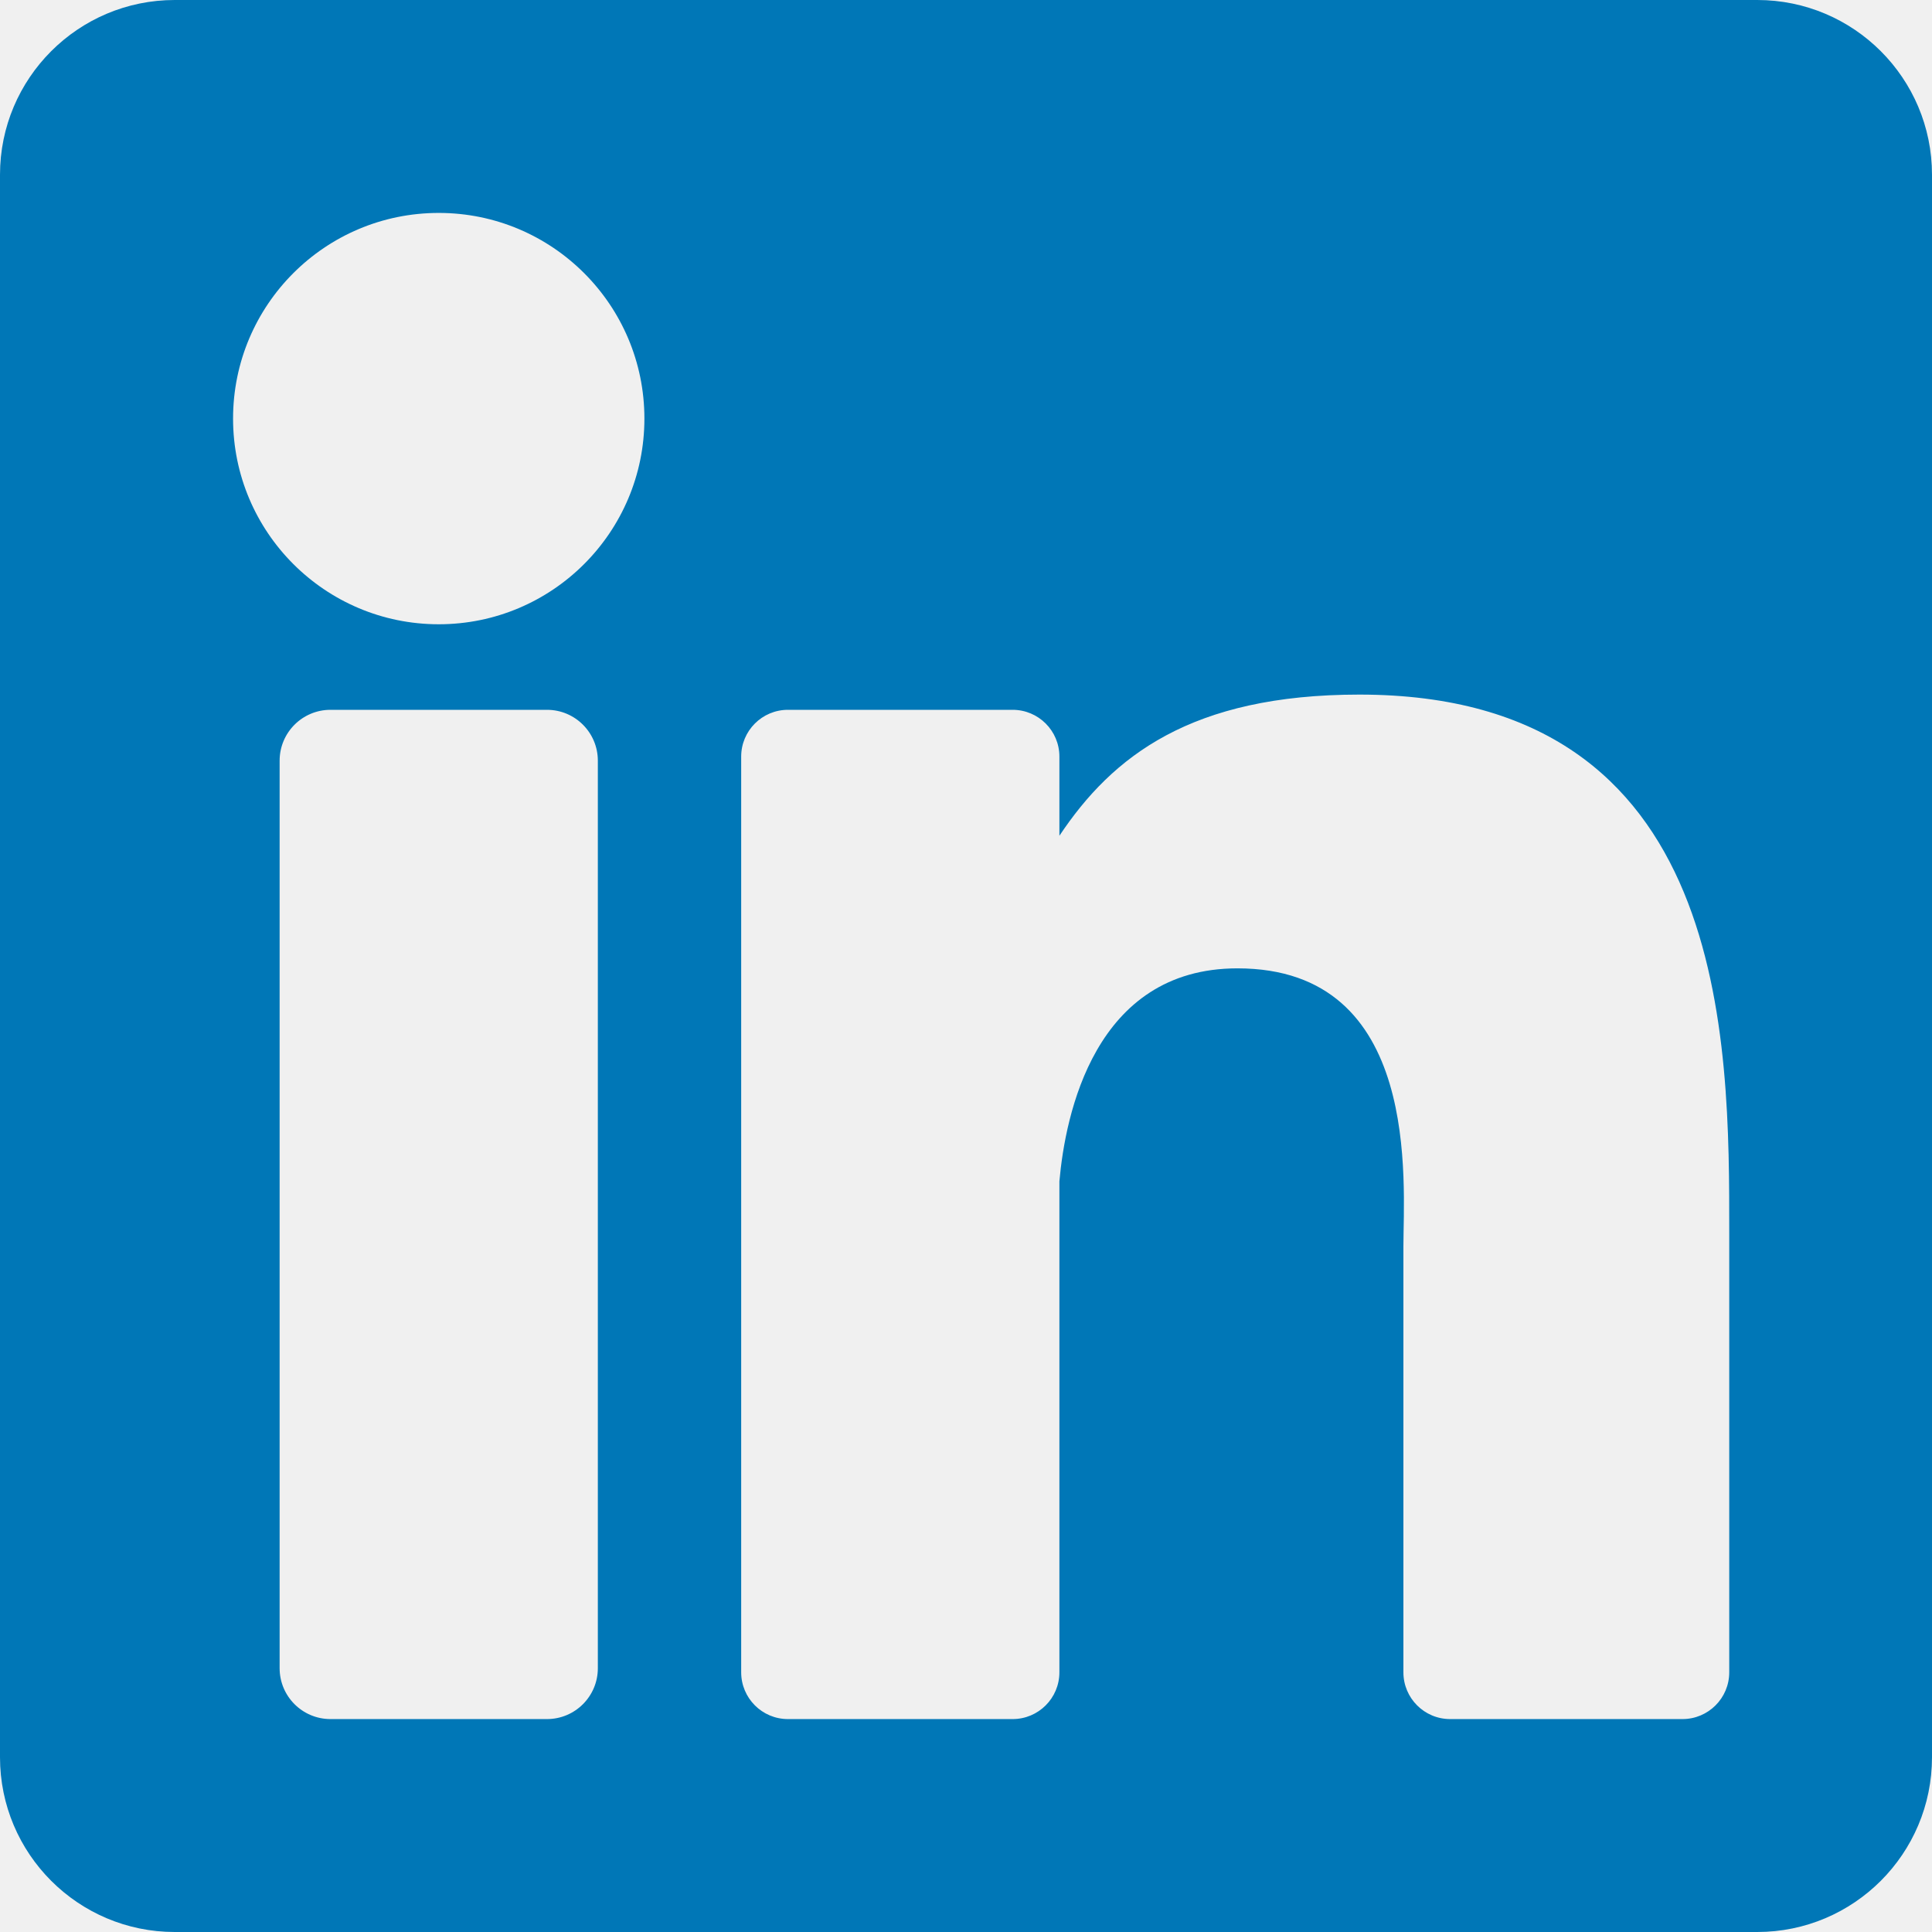
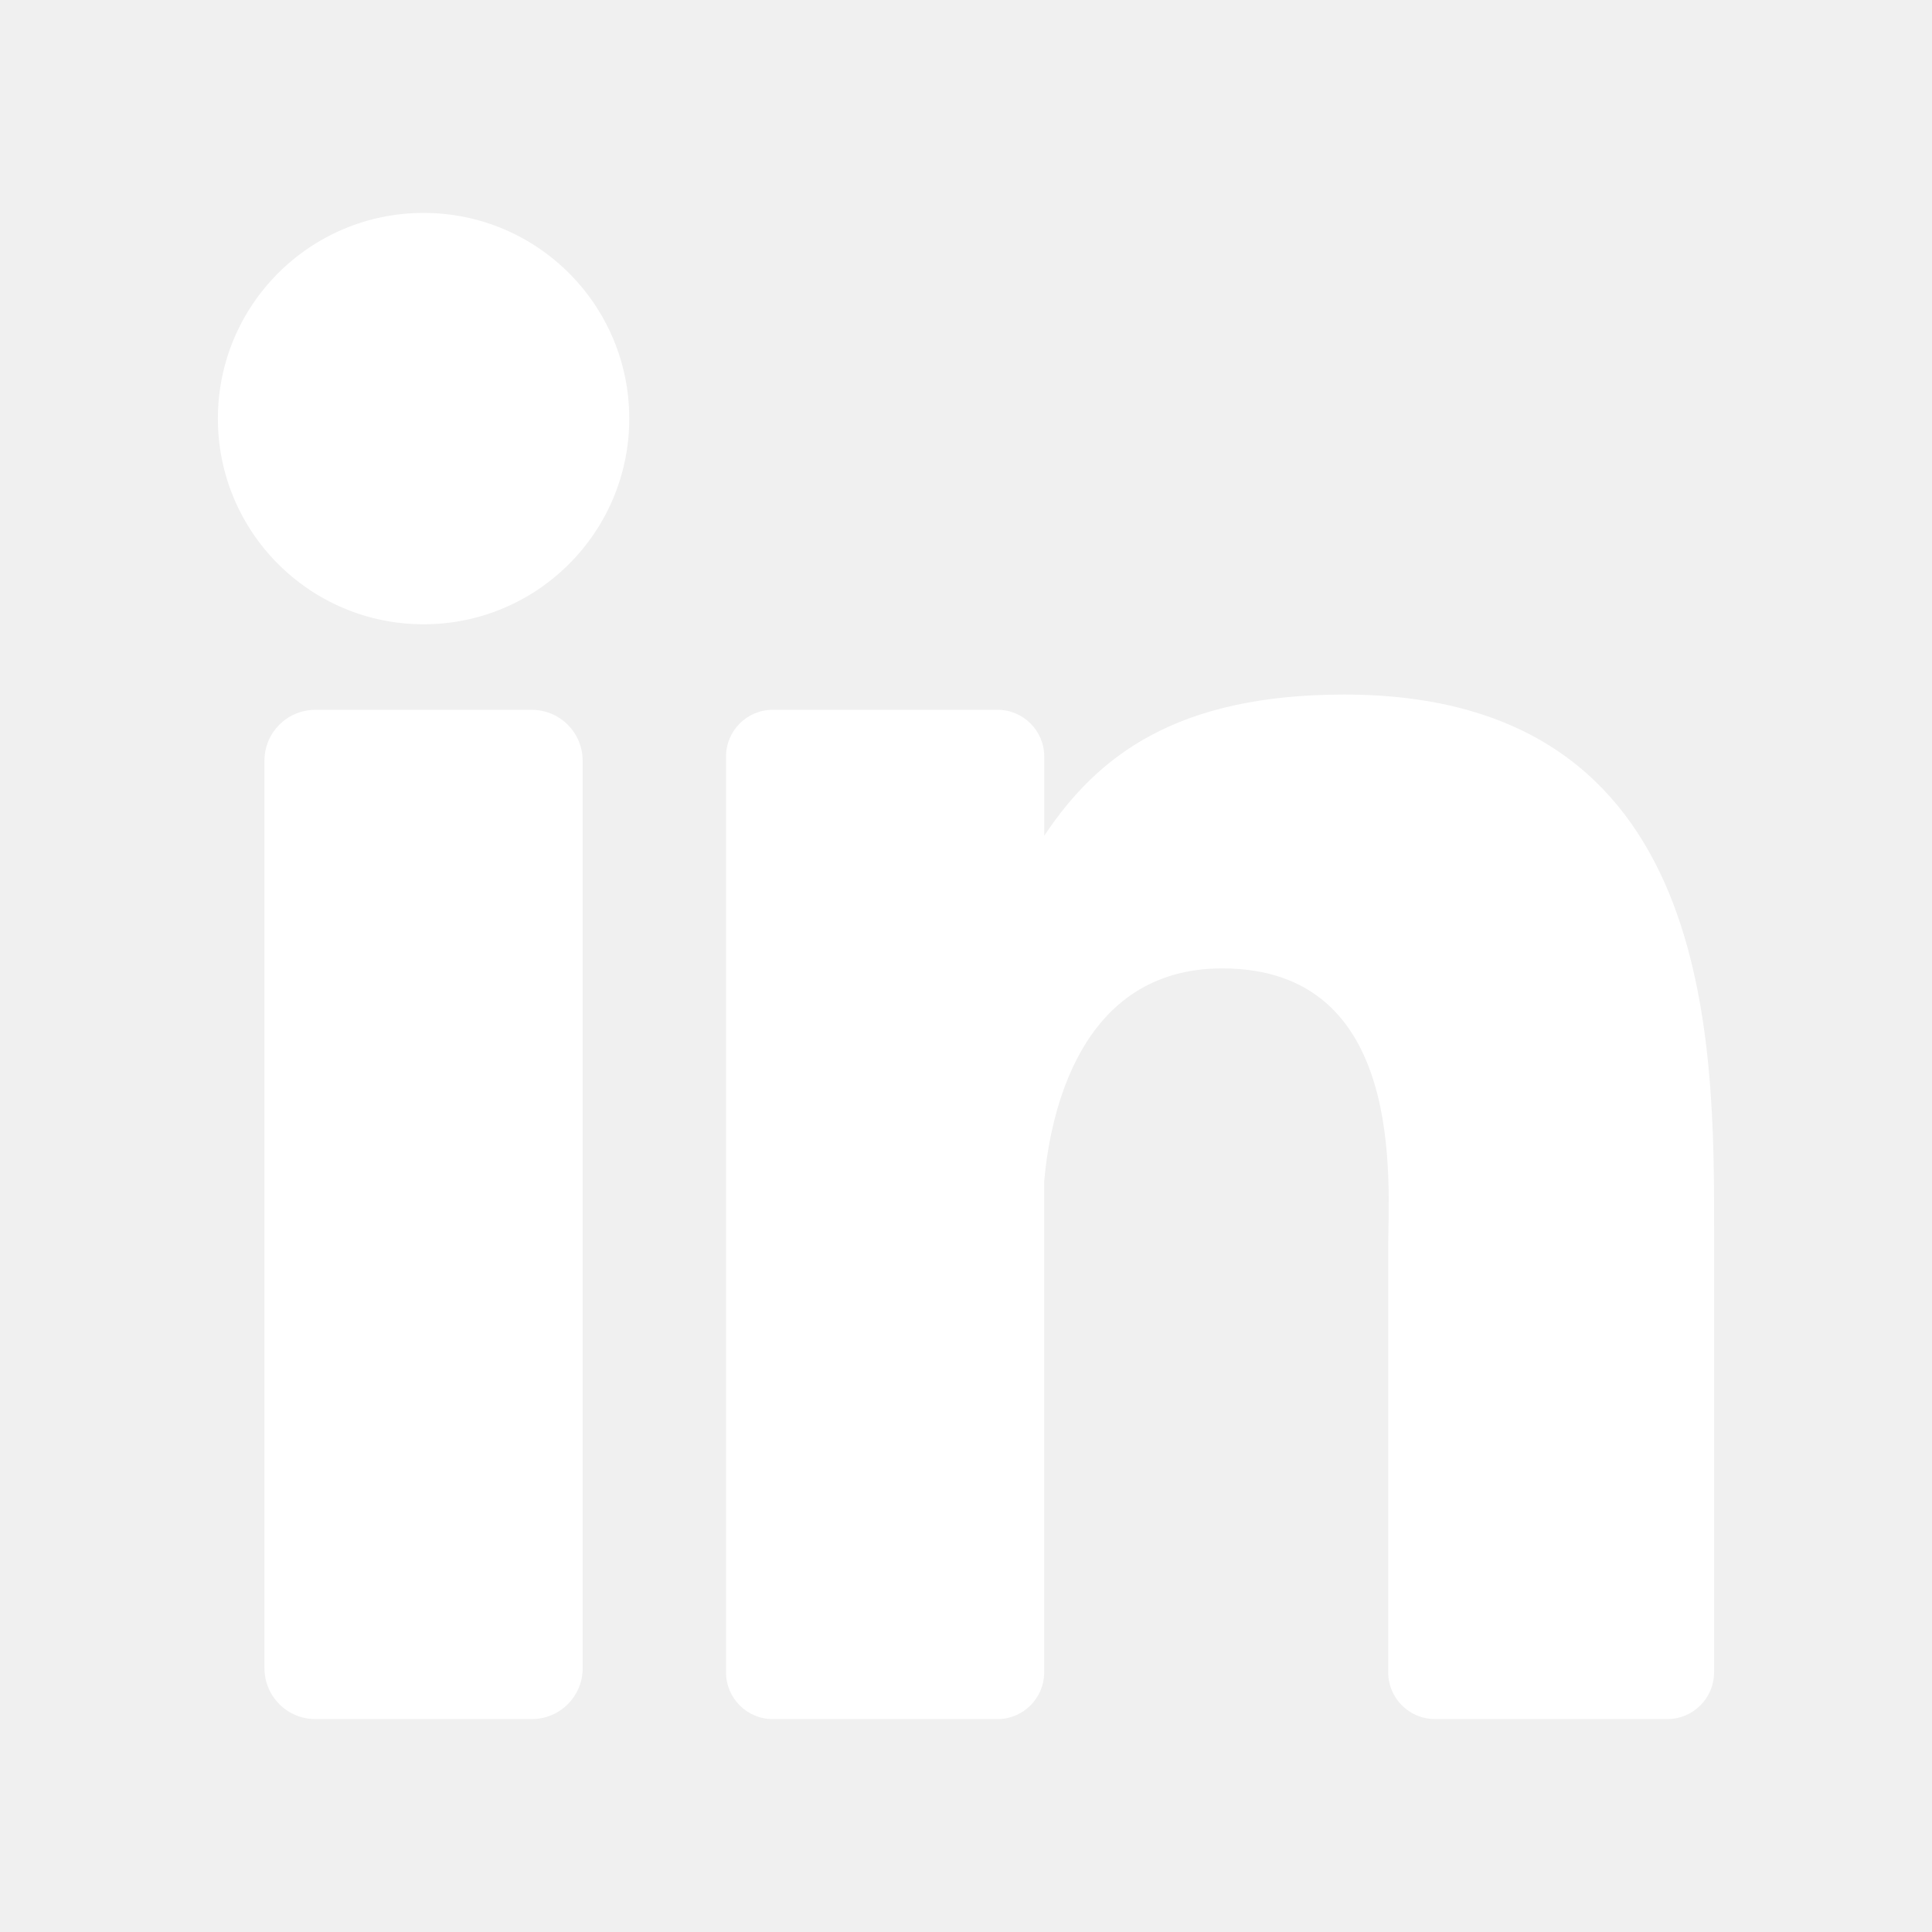
- <svg xmlns="http://www.w3.org/2000/svg" version="1.1" id="Layer_1" x="0px" y="0px" viewBox="0 0 382 382" style="enable-background:new 0 0 382 382;" xml:space="preserve">
-   <path style="fill:#0077B7;" d="M347.445,0H34.555C15.471,0,0,15.471,0,34.555v312.889C0,366.529,15.471,382,34.555,382h312.889  C366.529,382,382,366.529,382,347.444V34.555C382,15.471,366.529,0,347.445,0z M118.207,329.844c0,5.554-4.502,10.056-10.056,10.056  H65.345c-5.554,0-10.056-4.502-10.056-10.056V150.403c0-5.554,4.502-10.056,10.056-10.056h42.806  c5.554,0,10.056,4.502,10.056,10.056V329.844z M86.748,123.432c-22.459,0-40.666-18.207-40.666-40.666S64.289,42.1,86.748,42.1  s40.666,18.207,40.666,40.666S109.208,123.432,86.748,123.432z M341.91,330.654c0,5.106-4.14,9.246-9.246,9.246H286.73  c-5.106,0-9.246-4.14-9.246-9.246v-84.168c0-12.556,3.683-55.021-32.813-55.021c-28.309,0-34.051,29.066-35.204,42.11v97.079  c0,5.106-4.139,9.246-9.246,9.246h-44.426c-5.106,0-9.246-4.14-9.246-9.246V149.593c0-5.106,4.14-9.246,9.246-9.246h44.426  c5.106,0,9.246,4.14,9.246,9.246v15.655c10.497-15.753,26.097-27.912,59.312-27.912c73.552,0,73.131,68.716,73.131,106.472  L341.91,330.654L341.91,330.654z" />
-   <g>
- </g>
-   <g>
- </g>
-   <g>
- </g>
-   <g>
- </g>
-   <g>
- </g>
-   <g>
- </g>
-   <g>
- </g>
-   <g>
- </g>
-   <g>
- </g>
-   <g>
- </g>
-   <g>
- </g>
-   <g>
- </g>
-   <g>
- </g>
-   <g>
- </g>
-   <g>
- </g>
+ <svg xmlns="http://www.w3.org/2000/svg" version="1.1" id="Layer_1" x="0px" y="0px" width="54px" height="54px" viewBox="0 0 54 54" enable-background="new 0 0 54 54" xml:space="preserve">
+   <path fill="#fff" d="M16.286,46.627c0,0.785-0.636,1.422-1.421,1.422H8.813c-0.785,0-1.421-0.637-1.421-1.422V21.261  c0-0.785,0.636-1.421,1.421-1.421h6.051c0.785,0,1.421,0.636,1.421,1.421V46.627z M11.839,17.449c-3.175,0-5.749-2.574-5.749-5.749  s2.574-5.749,5.749-5.749s5.749,2.574,5.749,5.749S15.014,17.449,11.839,17.449z M47.909,46.742c0,0.721-0.585,1.307-1.308,1.307  h-6.492c-0.723,0-1.308-0.586-1.308-1.307V34.844c0-1.775,0.521-7.777-4.639-7.777c-4.001,0-4.813,4.107-4.977,5.952v13.724  c0,0.721-0.585,1.307-1.307,1.307H21.6c-0.722,0-1.307-0.586-1.307-1.307V21.146c0-0.722,0.585-1.307,1.307-1.307h6.28  c0.722,0,1.307,0.585,1.307,1.307v2.213c1.483-2.227,3.689-3.946,8.385-3.946c10.397,0,10.338,9.714,10.338,15.051V46.742  L47.909,46.742z" />
</svg>
